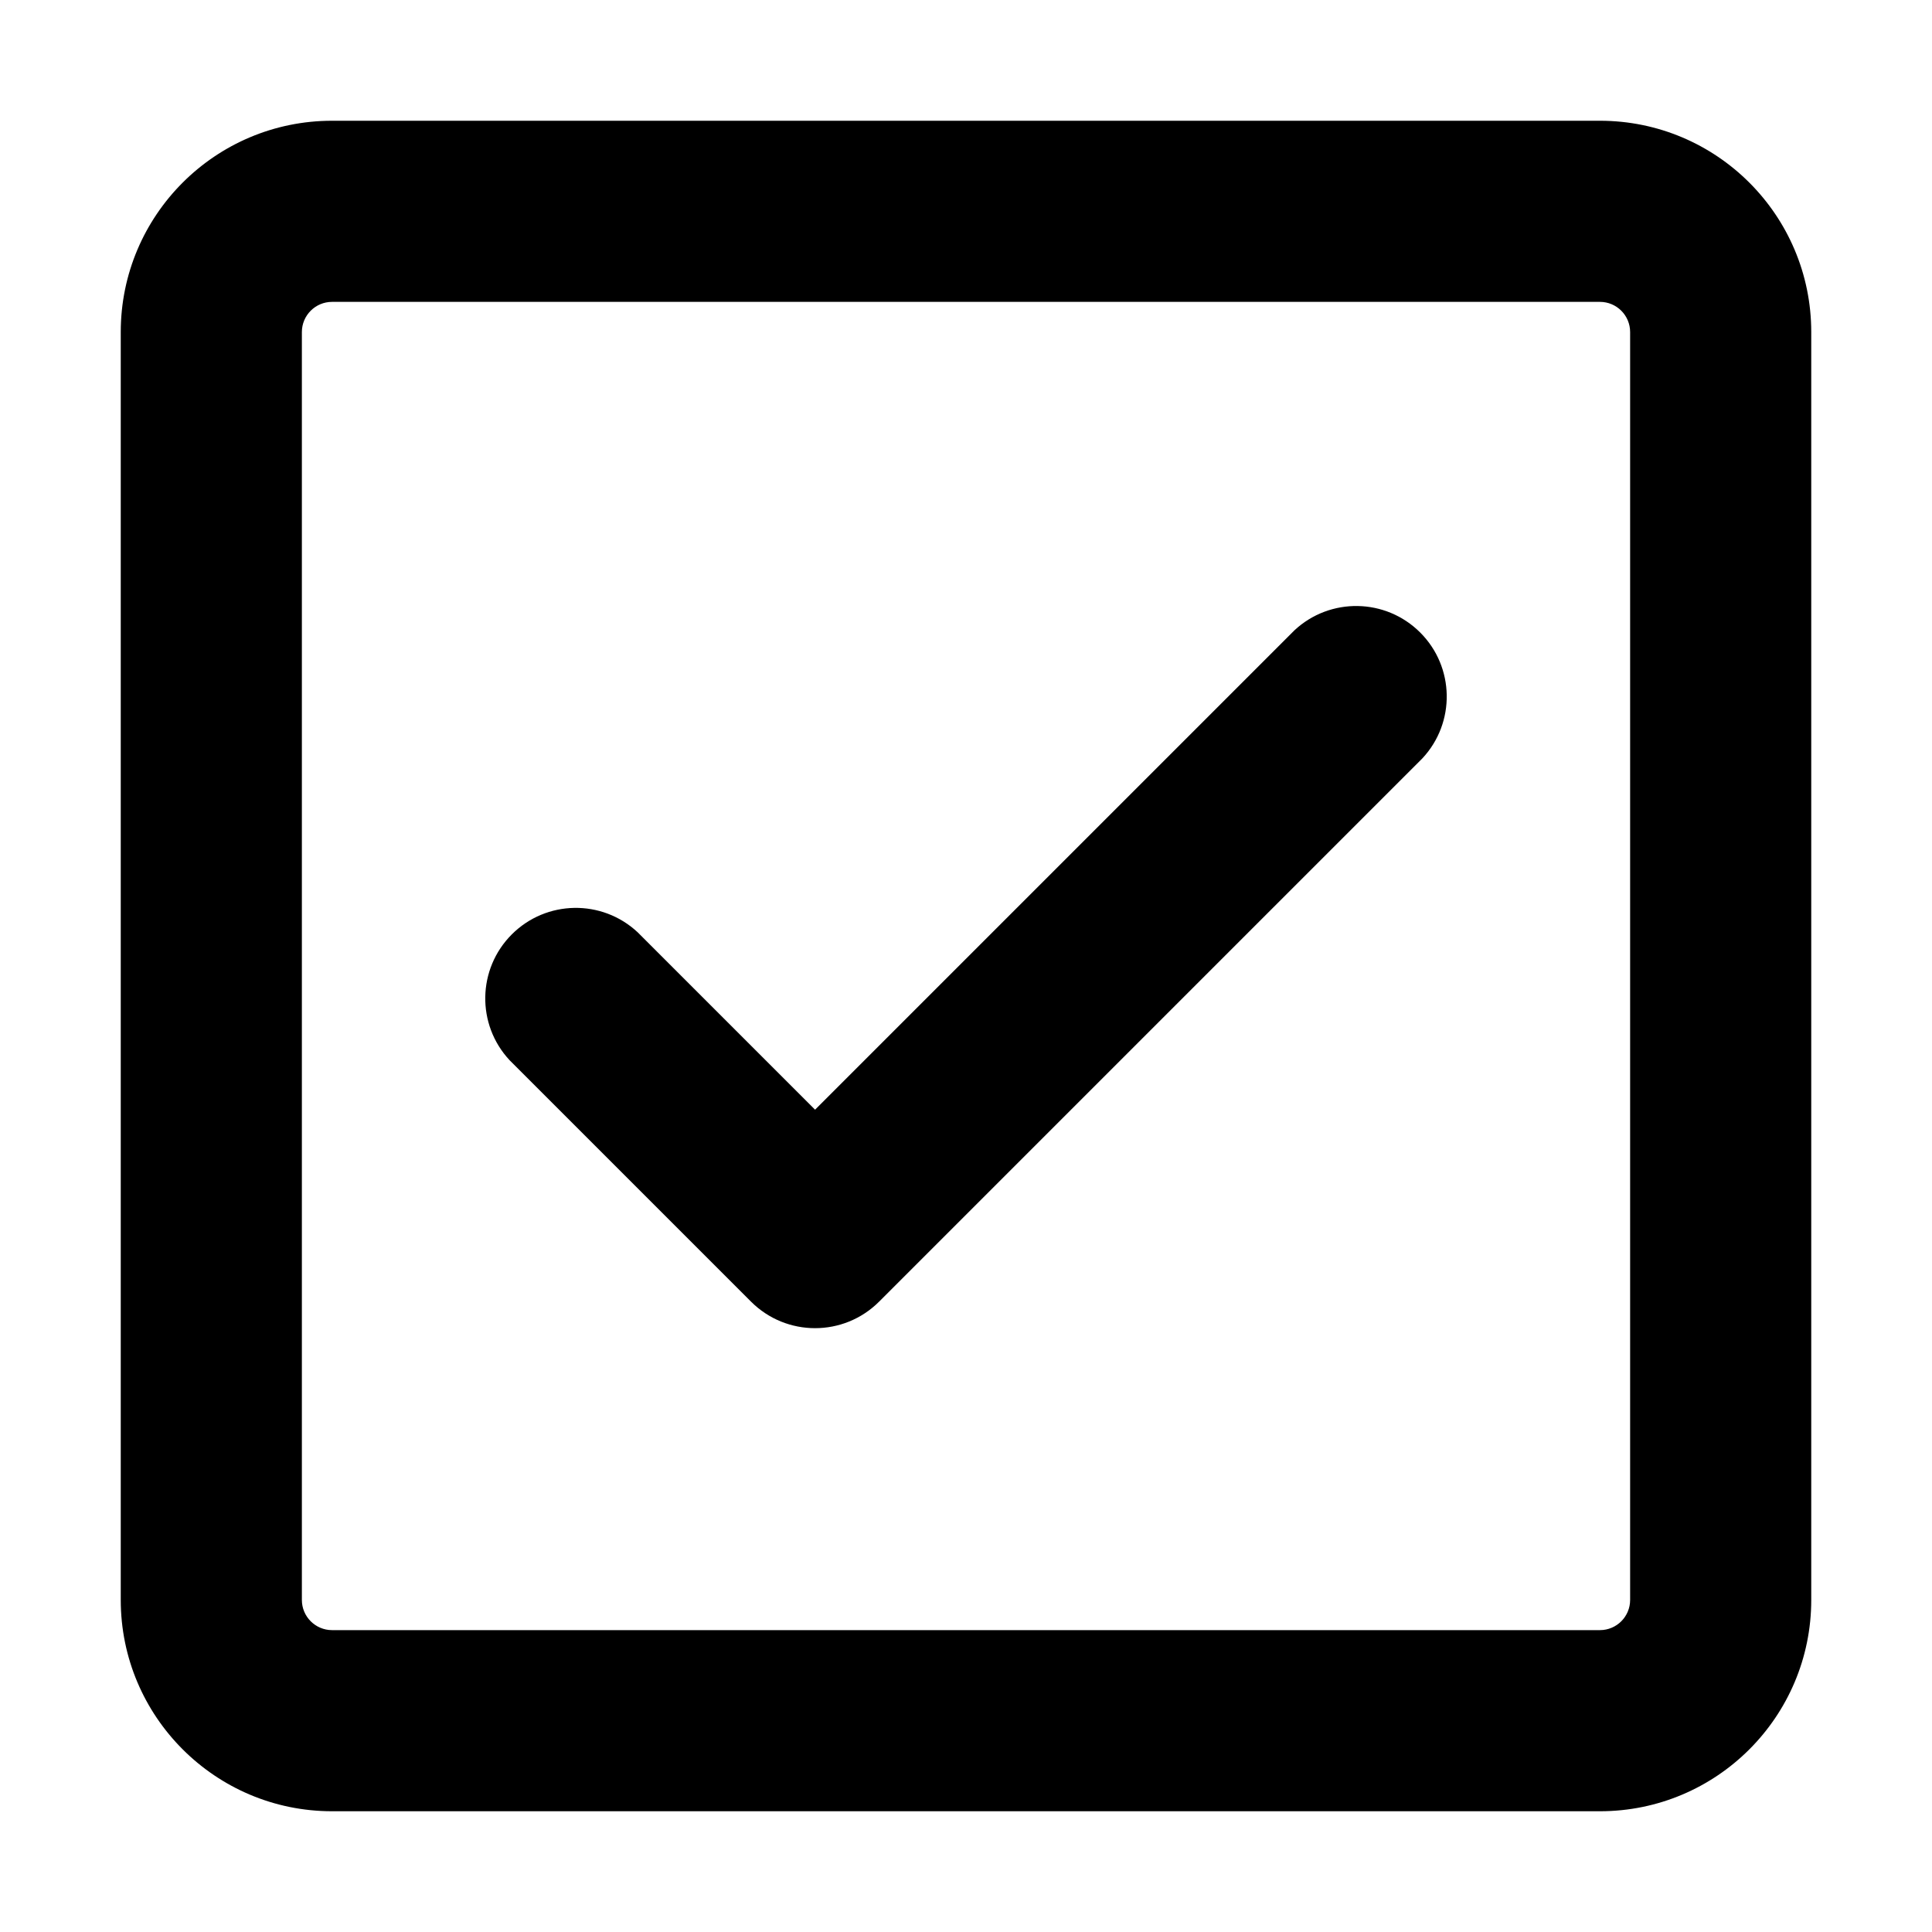
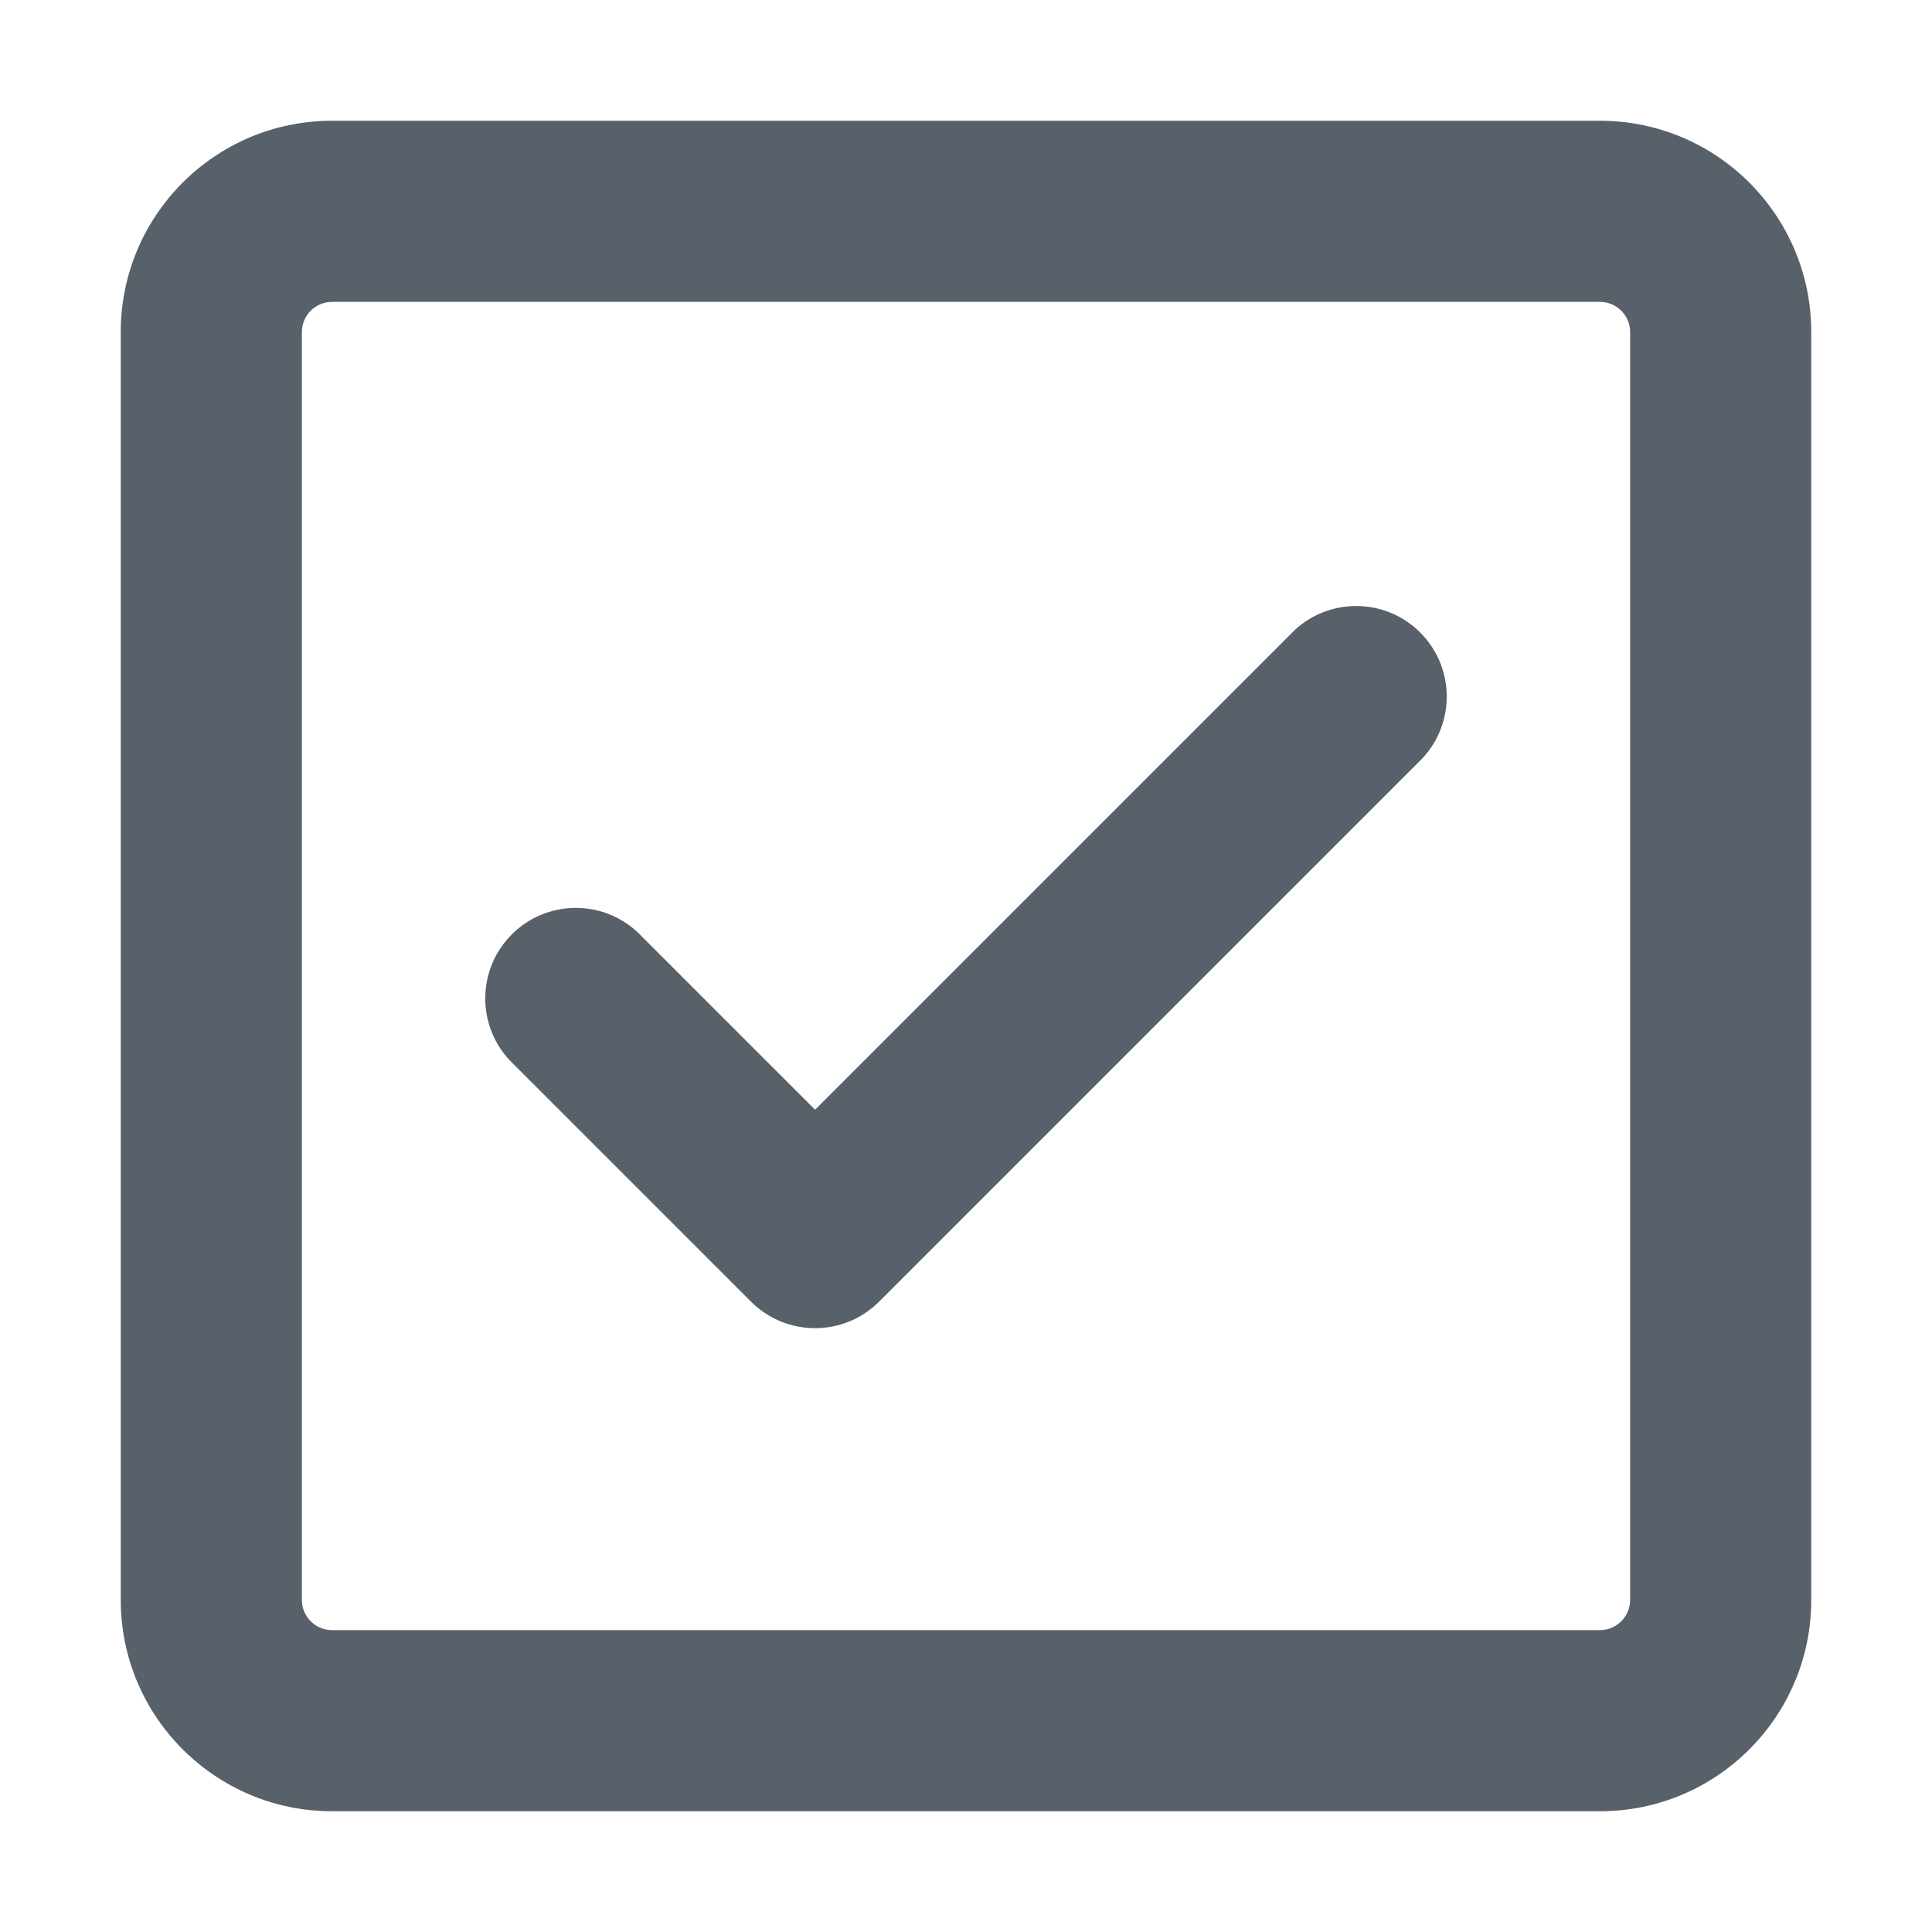
- <svg version="1.1" width="16" height="16" viewBox="0 0 16 16" class="snipdown snipdown-tasklist" aria-hidden="true">
+ <svg xmlns="http://www.w3.org/2000/svg" version="1.1" width="16" height="16" viewBox="0 0 16 16" class="snipdown snipdown-tasklist" style="fill:#586069;" aria-hidden="true">
  <path fill-rule="evenodd" d="M2.5 2.75a.25.25 0 01.25-.25h10.5a.25.25 0 01.25.25v10.5a.25.25 0 01-.25.25H2.75a.25.25 0 01-.25-.25V2.75zM2.75 1A1.75 1.75 0 001 2.75v10.5c0 .966.784 1.75 1.75 1.75h10.5A1.75 1.75 0 0015 13.25V2.75A1.75 1.75 0 0013.25 1H2.75zm9.03 5.28a.75.75 0 00-1.06-1.06L6.75 9.19 5.28 7.72a.75.75 0 00-1.06 1.06l2 2a.75.75 0 001.06 0l4.5-4.5z" />
</svg>
